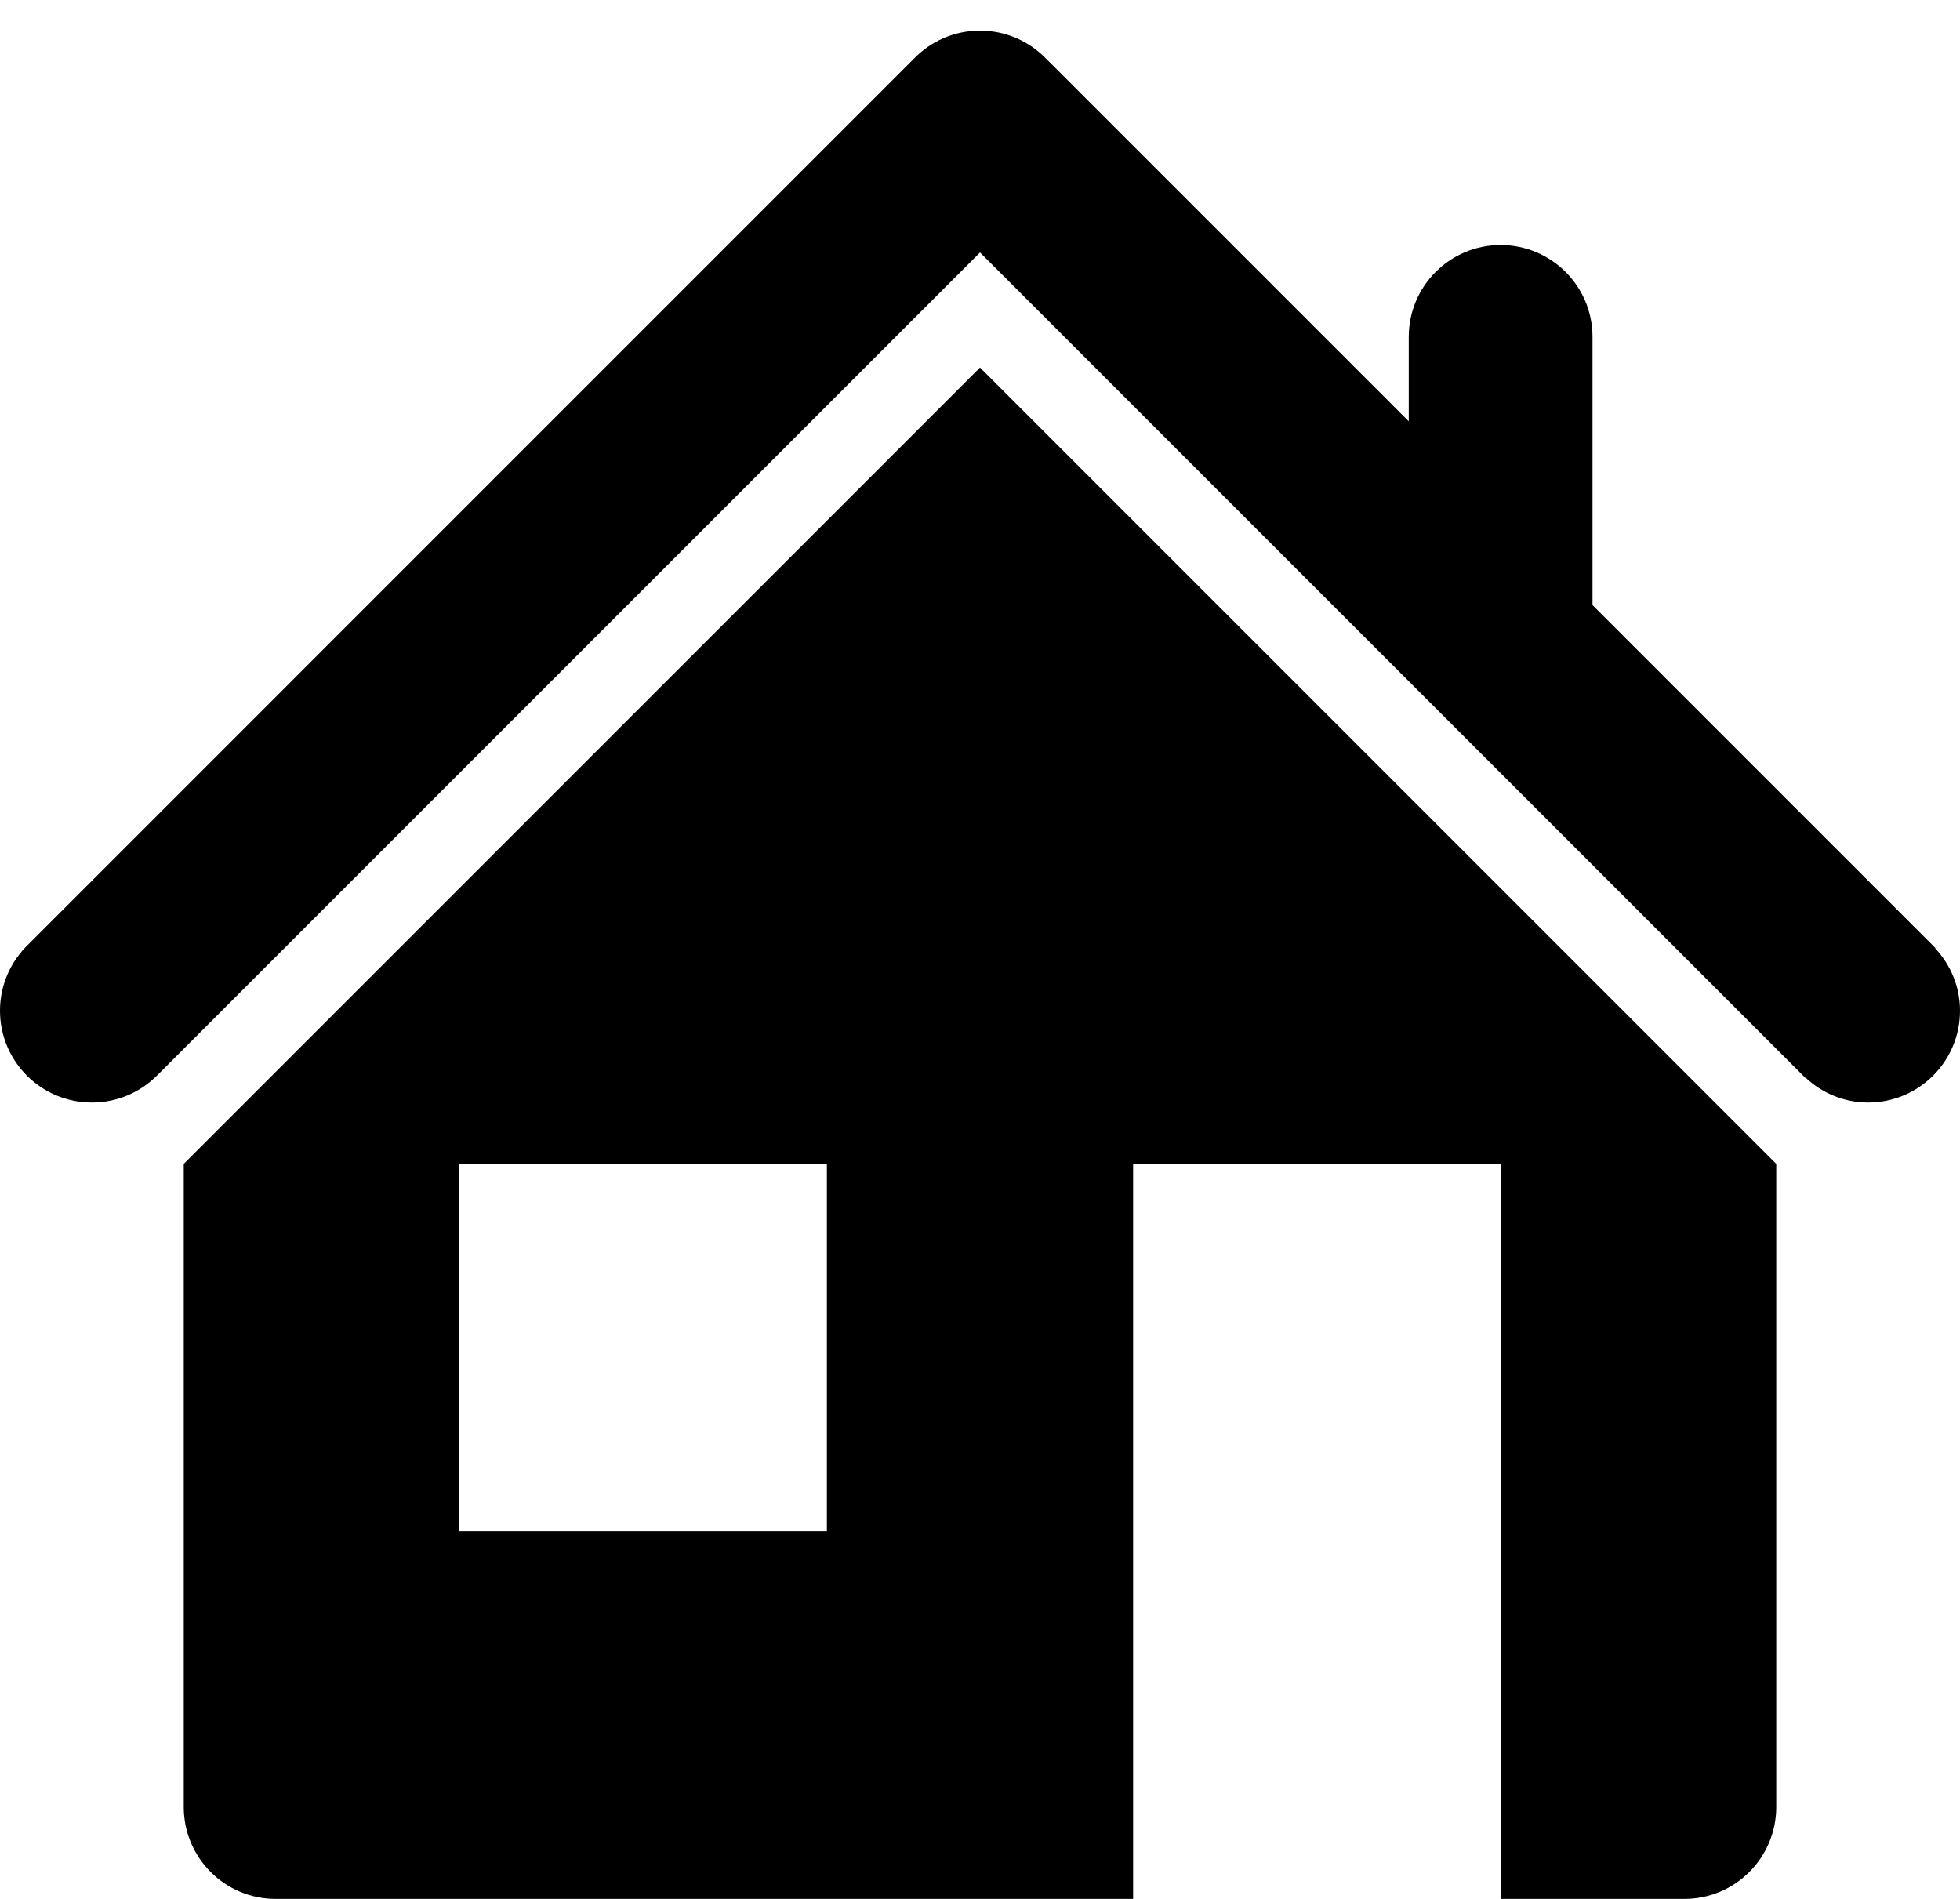
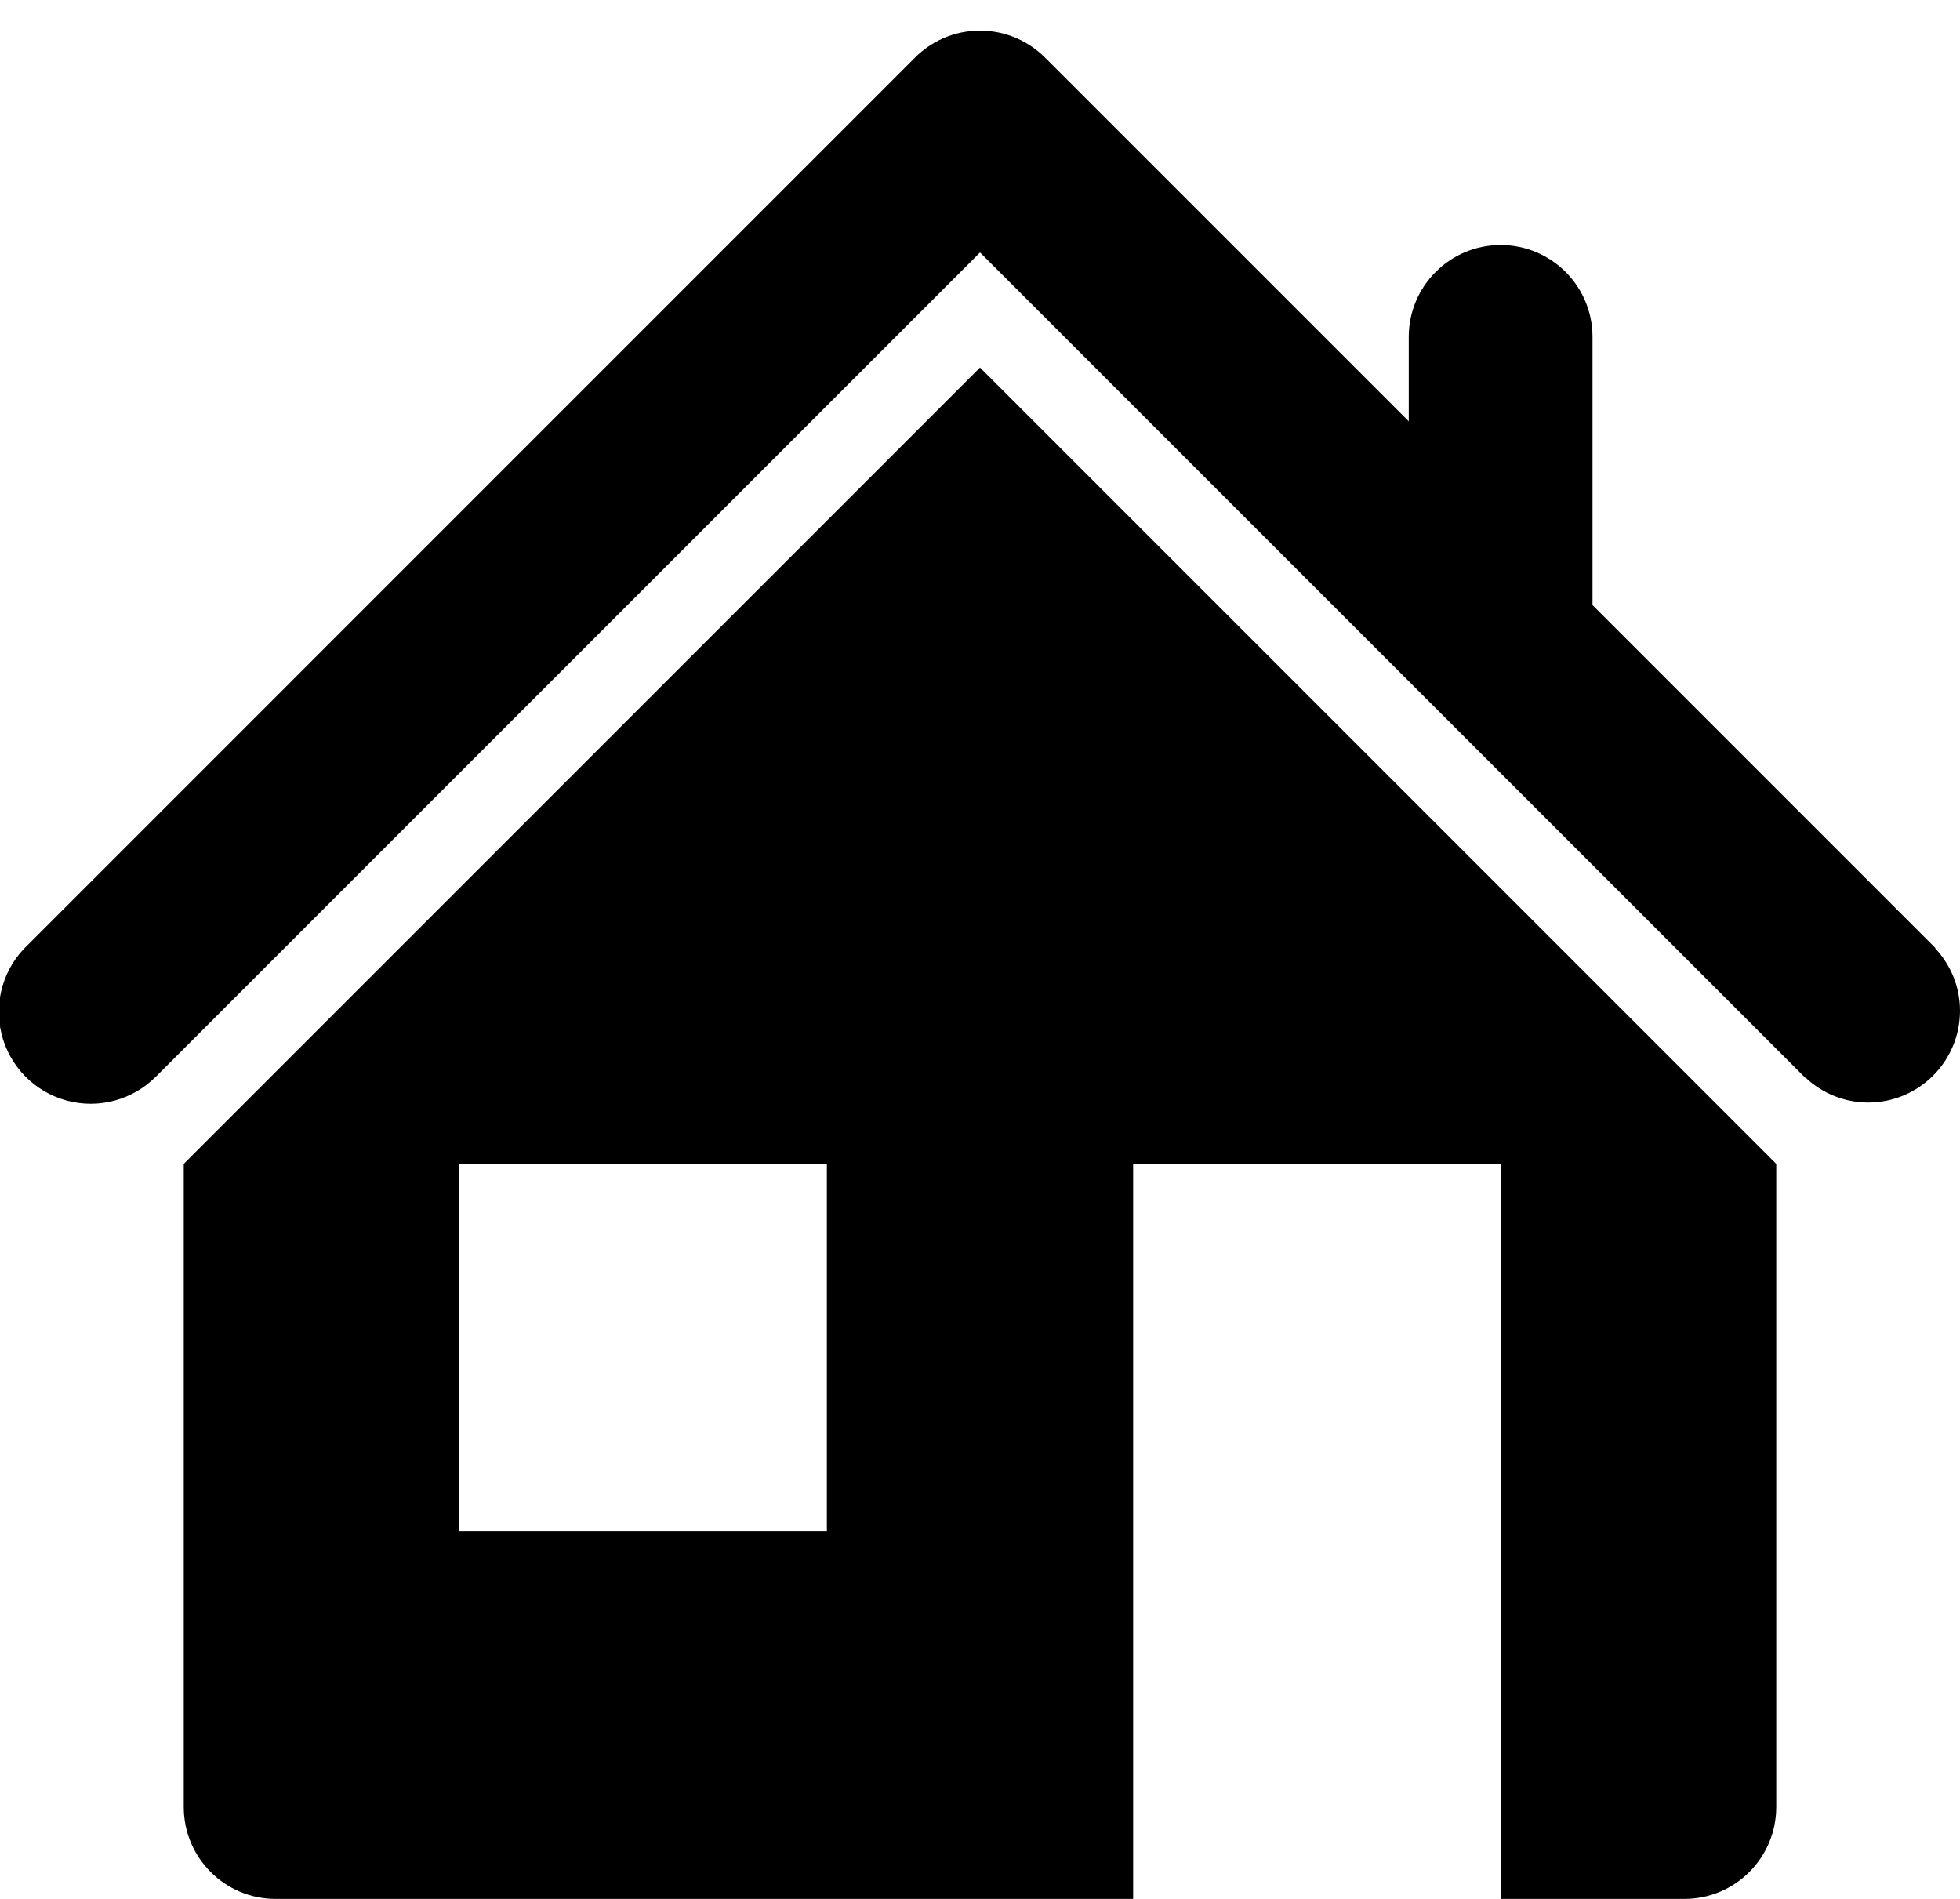
<svg xmlns="http://www.w3.org/2000/svg" viewBox="0 0 32 31">
-   <path d="M32.000,16.500 C32.000,17.328 31.328,17.999 30.500,17.999 C30.105,17.999 29.748,17.844 29.480,17.594 L29.477,17.598 L16.038,4.159 L16.038,4.159 L16.000,4.122 L16.000,4.122 L2.554,17.568 L2.553,17.568 C2.282,17.835 1.910,17.999 1.500,17.999 C0.672,17.999 -0.000,17.328 -0.000,16.500 C-0.000,16.075 0.177,15.692 0.461,15.419 L14.919,0.960 C15.192,0.677 15.575,0.500 16.000,0.500 L16.000,0.500 L16.000,0.500 C16.000,0.500 16.000,0.500 16.001,0.500 C16.027,0.500 16.053,0.500 16.080,0.502 C16.084,0.502 16.088,0.503 16.092,0.503 C16.115,0.504 16.137,0.506 16.160,0.508 C16.161,0.508 16.162,0.508 16.164,0.509 C16.531,0.549 16.858,0.721 17.097,0.977 L17.098,0.976 L23.000,6.878 L23.000,5.500 C23.000,4.671 23.671,4.000 24.500,4.000 C25.328,4.000 26.000,4.671 26.000,5.500 L26.000,9.878 L31.598,15.476 L31.594,15.480 C31.844,15.748 32.000,16.105 32.000,16.500 ZM29.000,19.000 L29.000,23.500 L29.000,25.500 L29.000,29.500 C29.000,30.328 28.328,31.000 27.500,31.000 L24.500,31.000 L24.500,19.000 L18.500,19.000 L18.500,31.000 L4.500,31.000 C3.672,31.000 3.000,30.328 3.000,29.500 L3.000,25.500 L3.000,23.500 L3.000,19.000 L16.000,6.000 L29.000,19.000 ZM13.500,19.000 L7.500,19.000 L7.500,25.000 L13.500,25.000 L13.500,19.000 Z" />
+   <path d="M32 16.5a1.5 1.5 0 01-1.5 1.499 1.49 1.49 0 01-1.02-.405l-.003.004L16.038 4.159 16 4.122 2.554 17.568h-.001a1.5 1.5 0 11-2.092-2.149L14.919.96C15.192.677 15.575.5 16 .5h.001c.026 0 .052 0 .079.002l.012.001.068.005.004.001c.367.04.694.212.933.468l.001-.001L23 6.878V5.5a1.5 1.5 0 113 0v4.378l5.598 5.598-.004.004c.25.268.406.625.406 1.02zM29 19v10.5a1.5 1.5 0 01-1.5 1.5h-3V19h-6v12h-14A1.5 1.5 0 013 29.5V19L16 6l13 13zm-15.5 0h-6v6h6v-6z" />
</svg>
